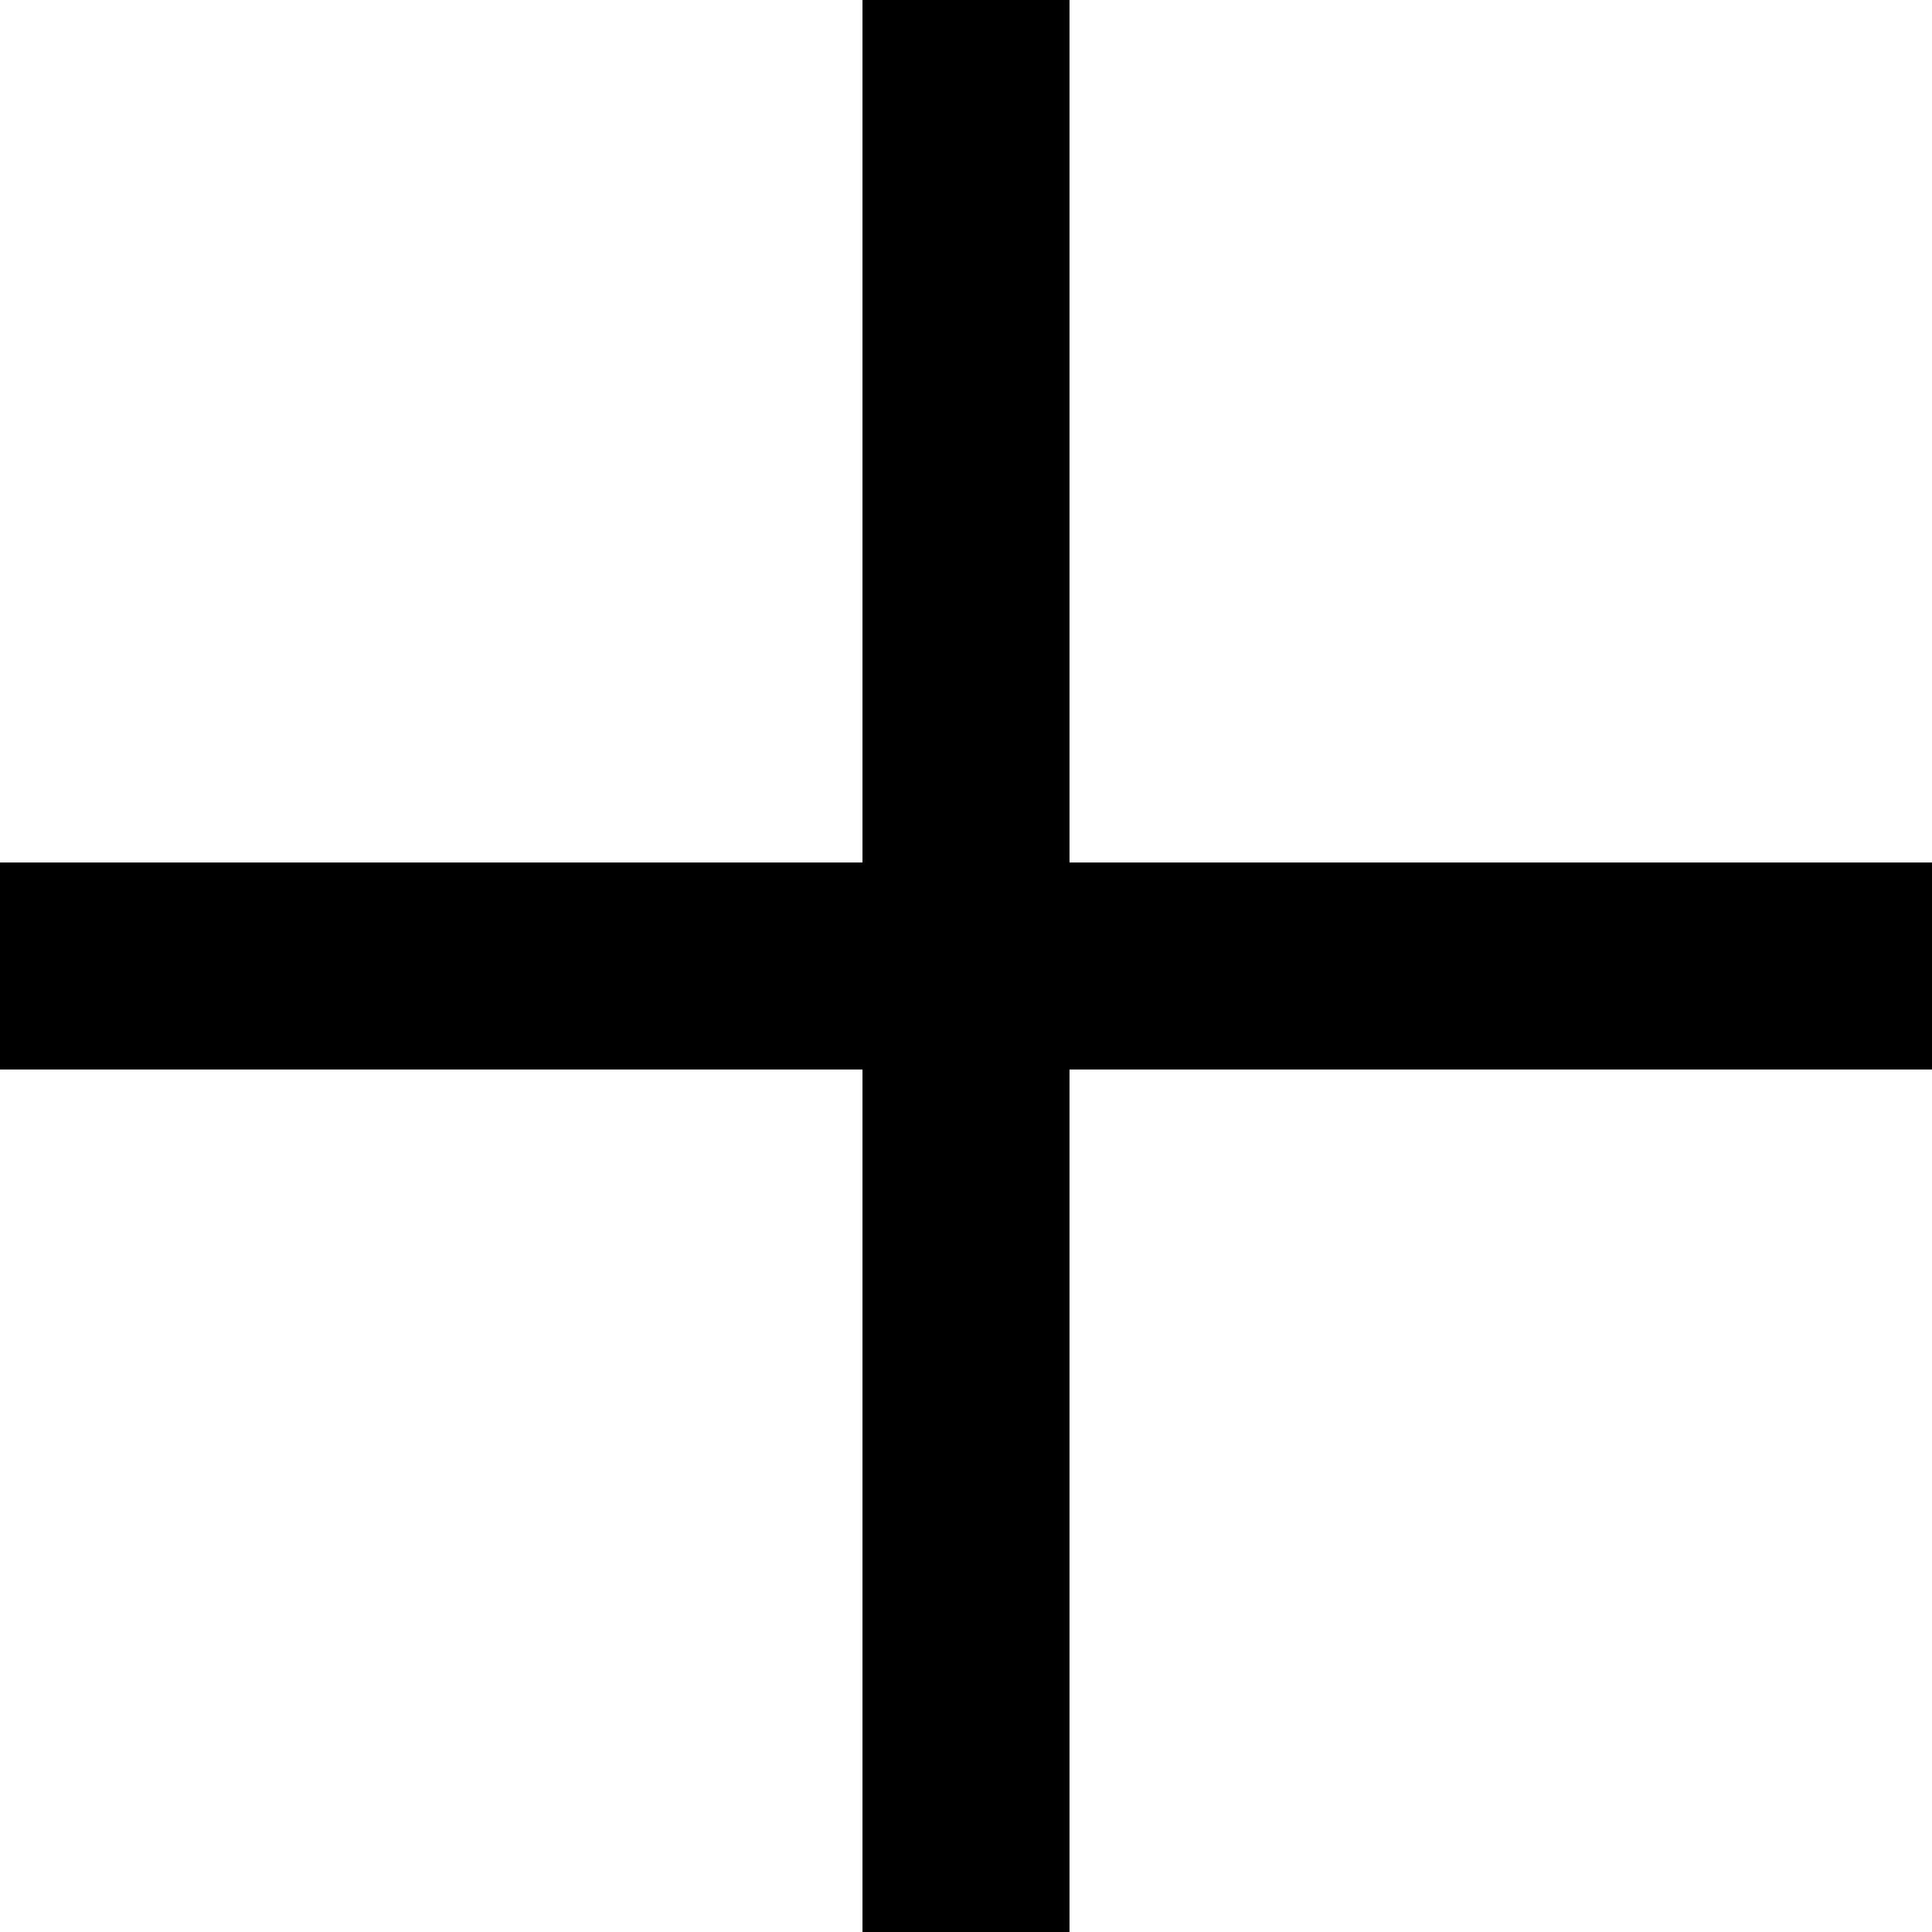
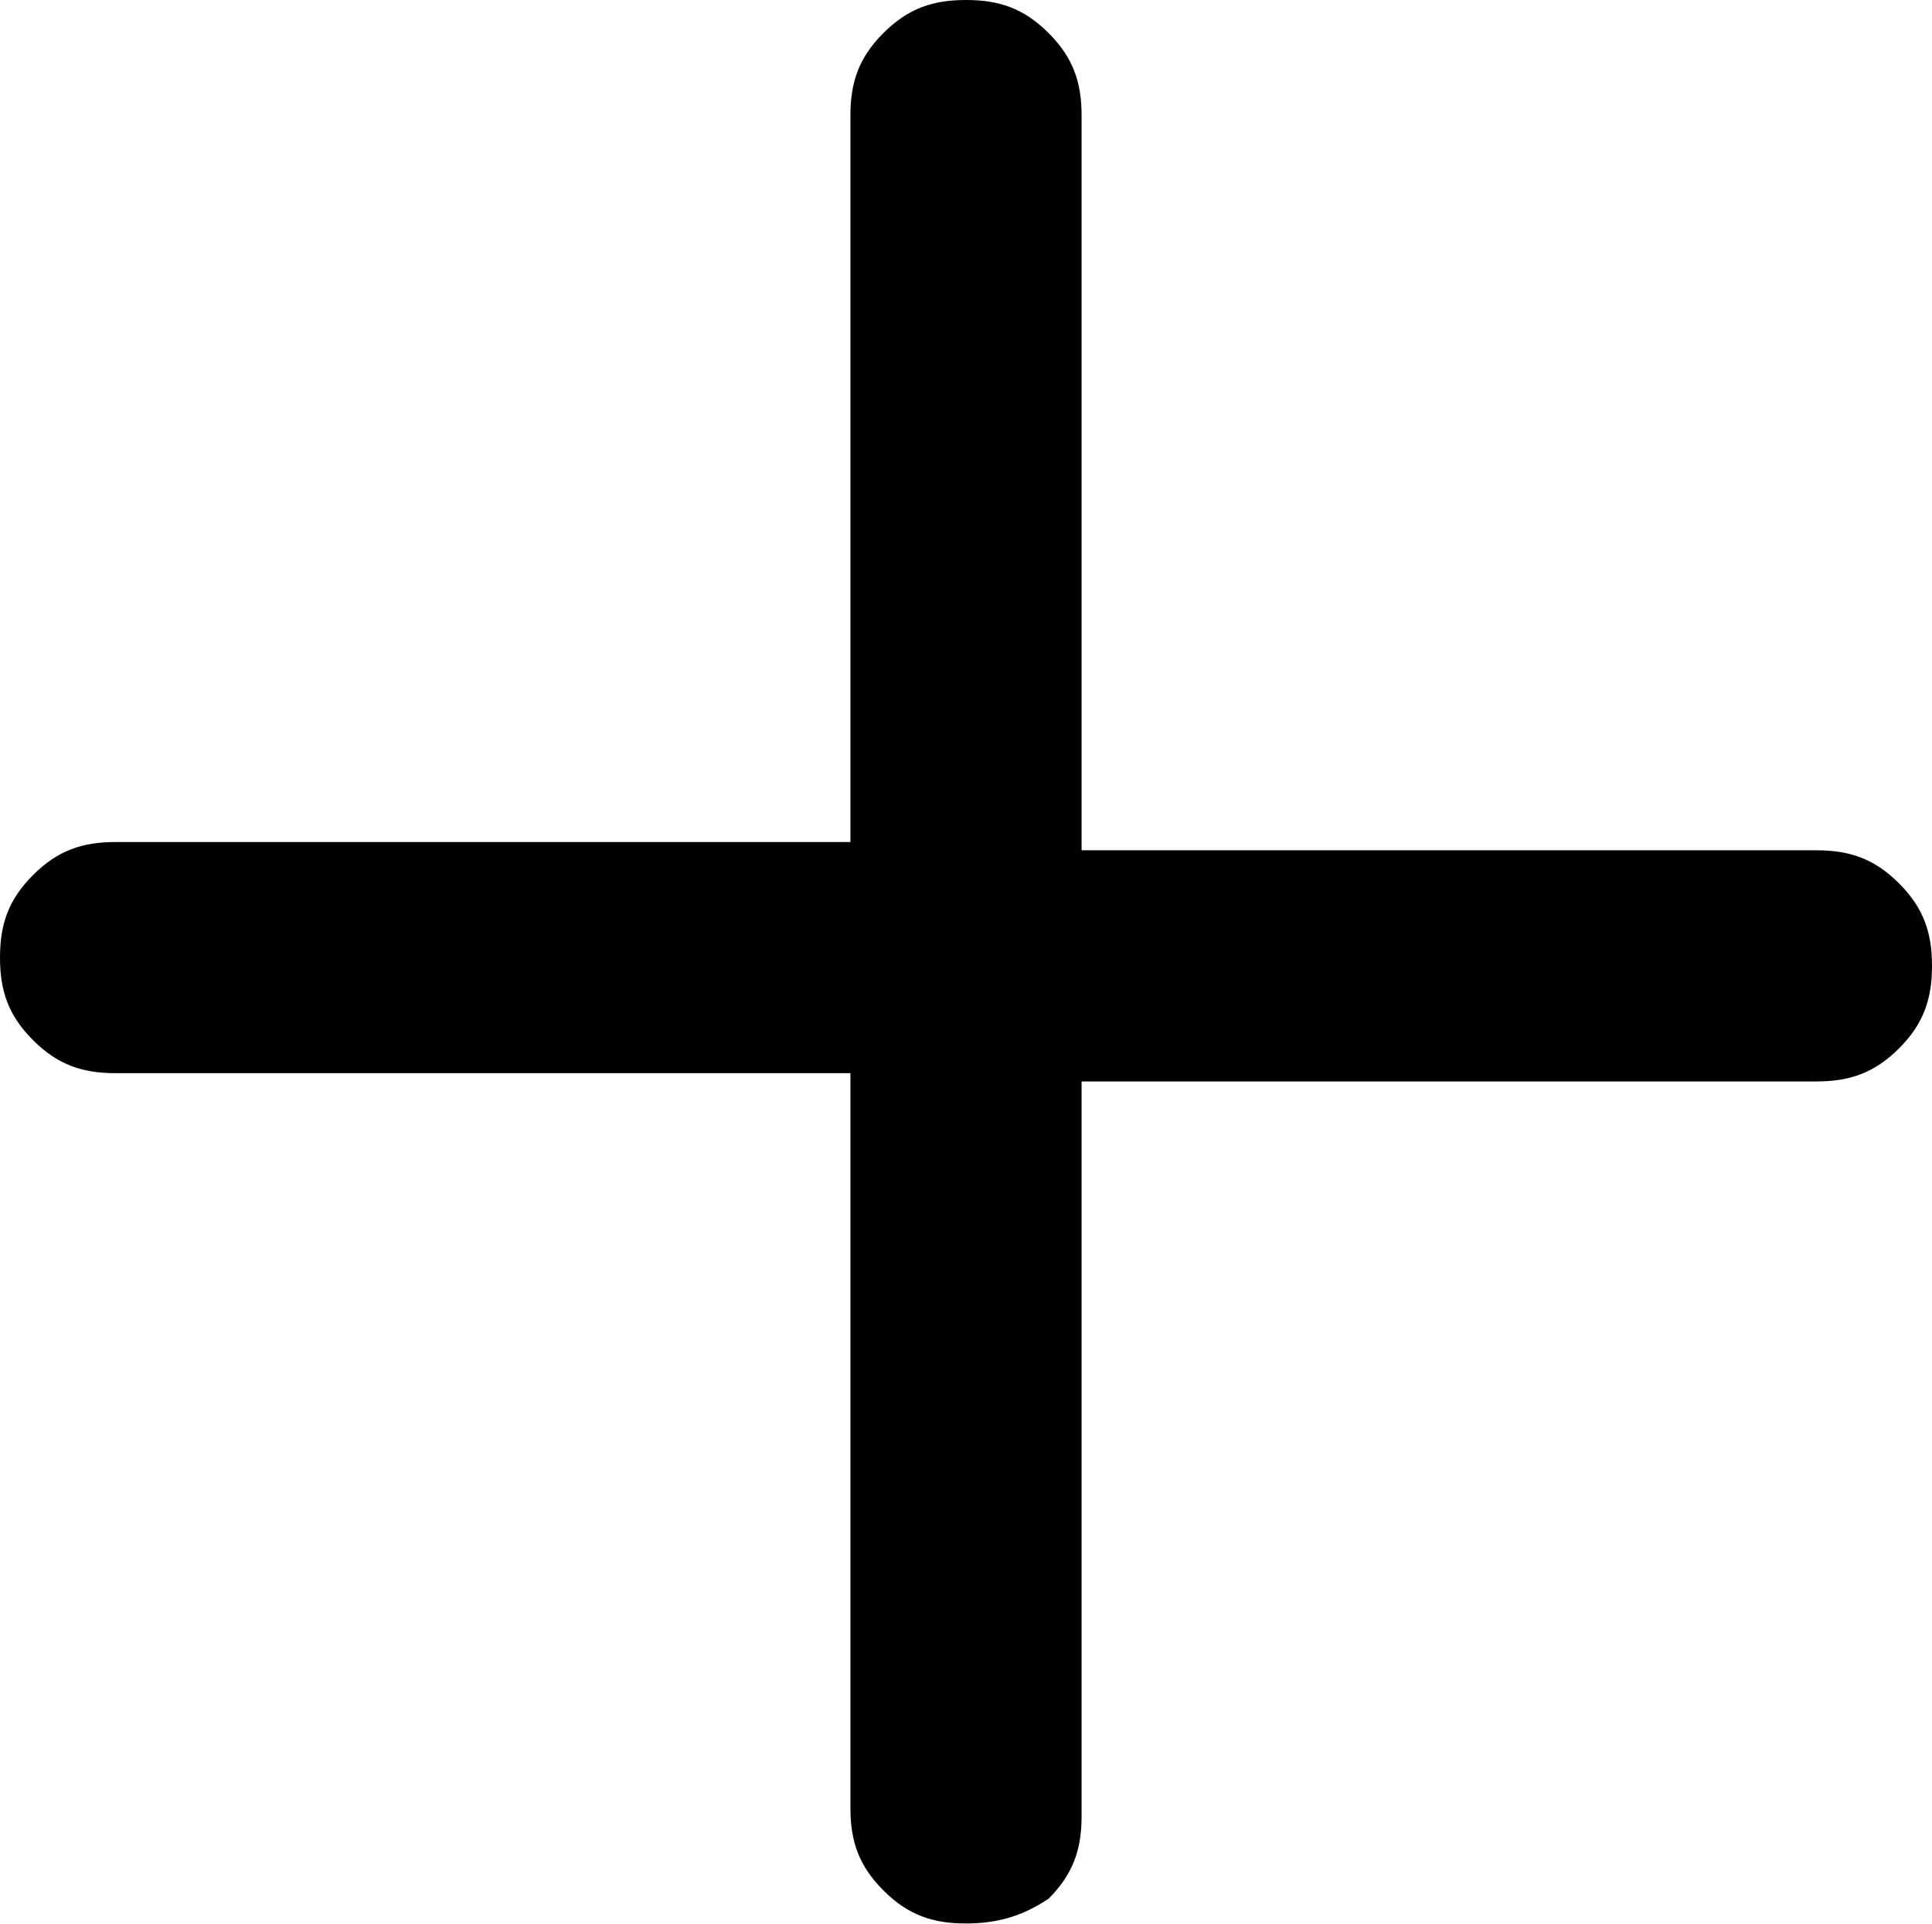
- <svg xmlns="http://www.w3.org/2000/svg" version="1.1" id="Layer_1" x="0px" y="0px" viewBox="0 0 28 28" style="enable-background:new 0 0 28 28;" xml:space="preserve">
-   <path fill="currentColor" d="M12.5,28V15.5H0v-3h12.5V0h3v12.5H28v3H15.5V28H12.5z" />
+ <svg xmlns="http://www.w3.org/2000/svg" version="1.1" id="Layer_1" x="0px" y="0px" viewBox="0 0 23.4 23.3" style="enable-background:new 0 0 23.4 23.3;" xml:space="preserve">
+   <path fill="currentColor" d="M11.7,23.3c-0.4,0-0.7-0.1-1-0.4s-0.4-0.6-0.4-1V13H1.4c-0.4,0-0.7-0.1-1-0.4C0.1,12.3,0,12,0,11.6s0.1-0.7,0.4-1  s0.6-0.4,1-0.4h8.9V1.4c0-0.4,0.1-0.7,0.4-1C11,0.1,11.3,0,11.7,0s0.7,0.1,1,0.4s0.4,0.6,0.4,1v8.9H22c0.4,0,0.7,0.1,1,0.4  c0.3,0.3,0.4,0.6,0.4,1s-0.1,0.7-0.4,1s-0.6,0.4-1,0.4h-8.9V22c0,0.4-0.1,0.7-0.4,1C12.4,23.2,12.1,23.3,11.7,23.3z" />
</svg>
